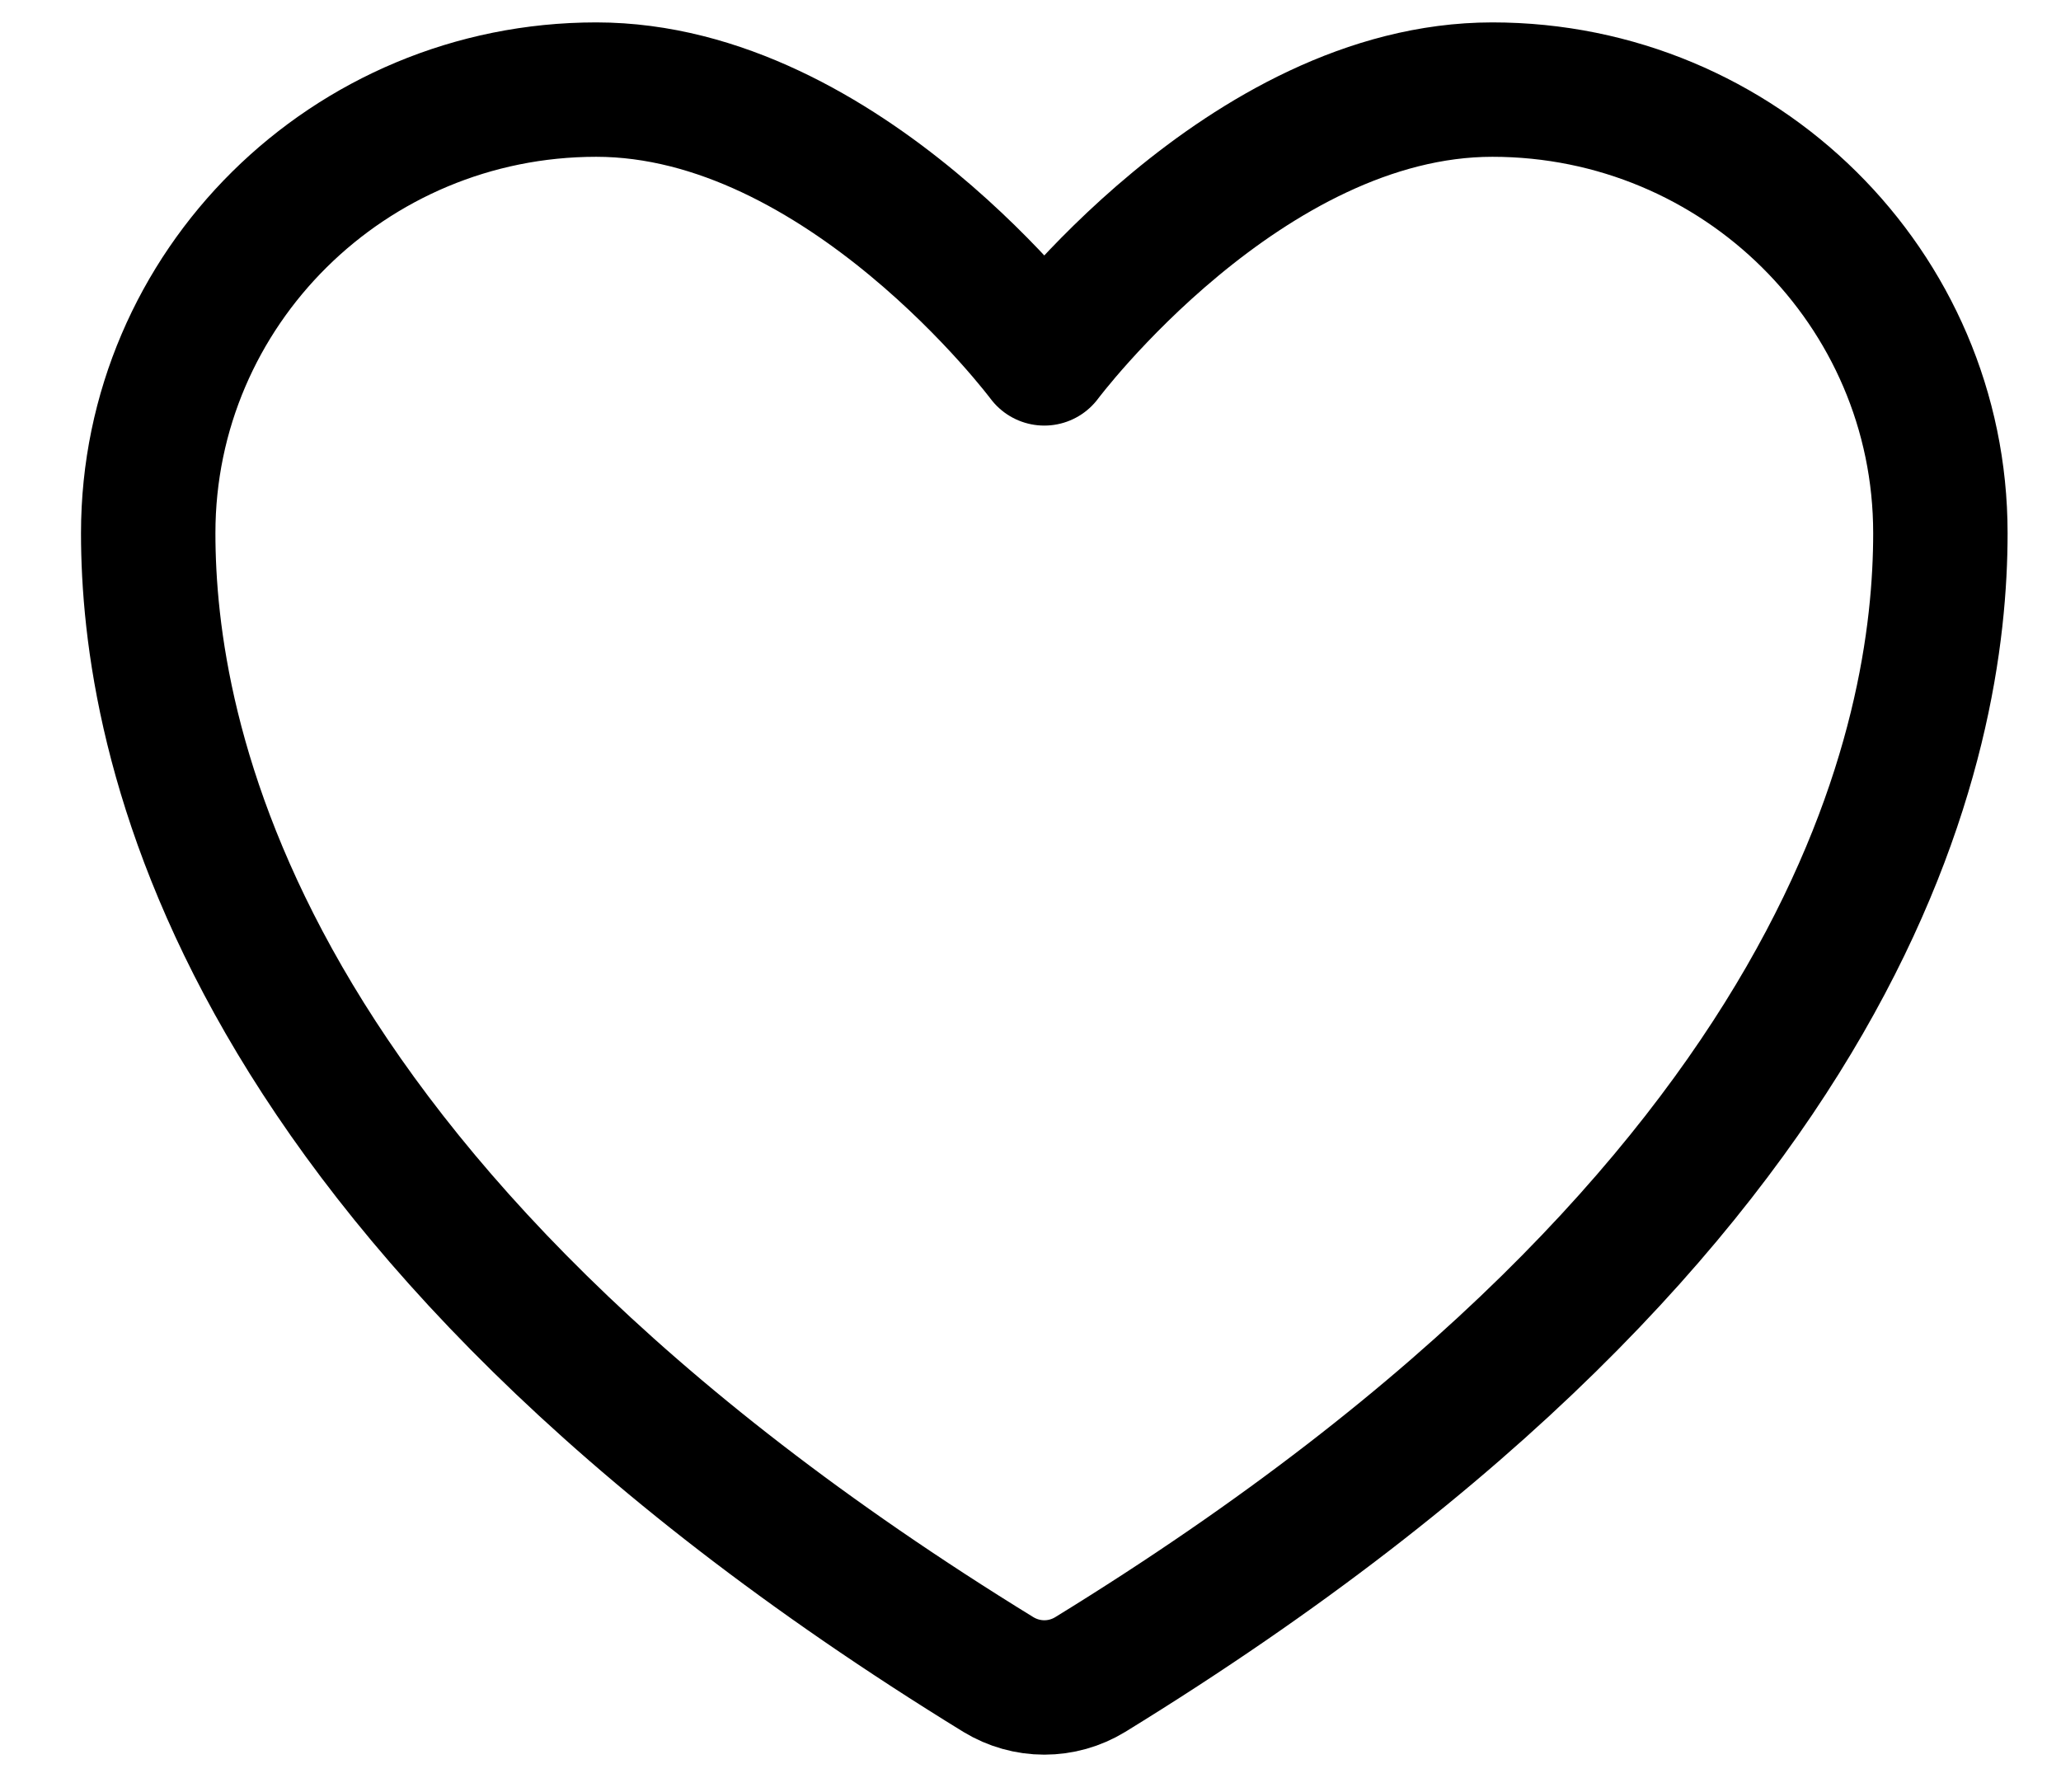
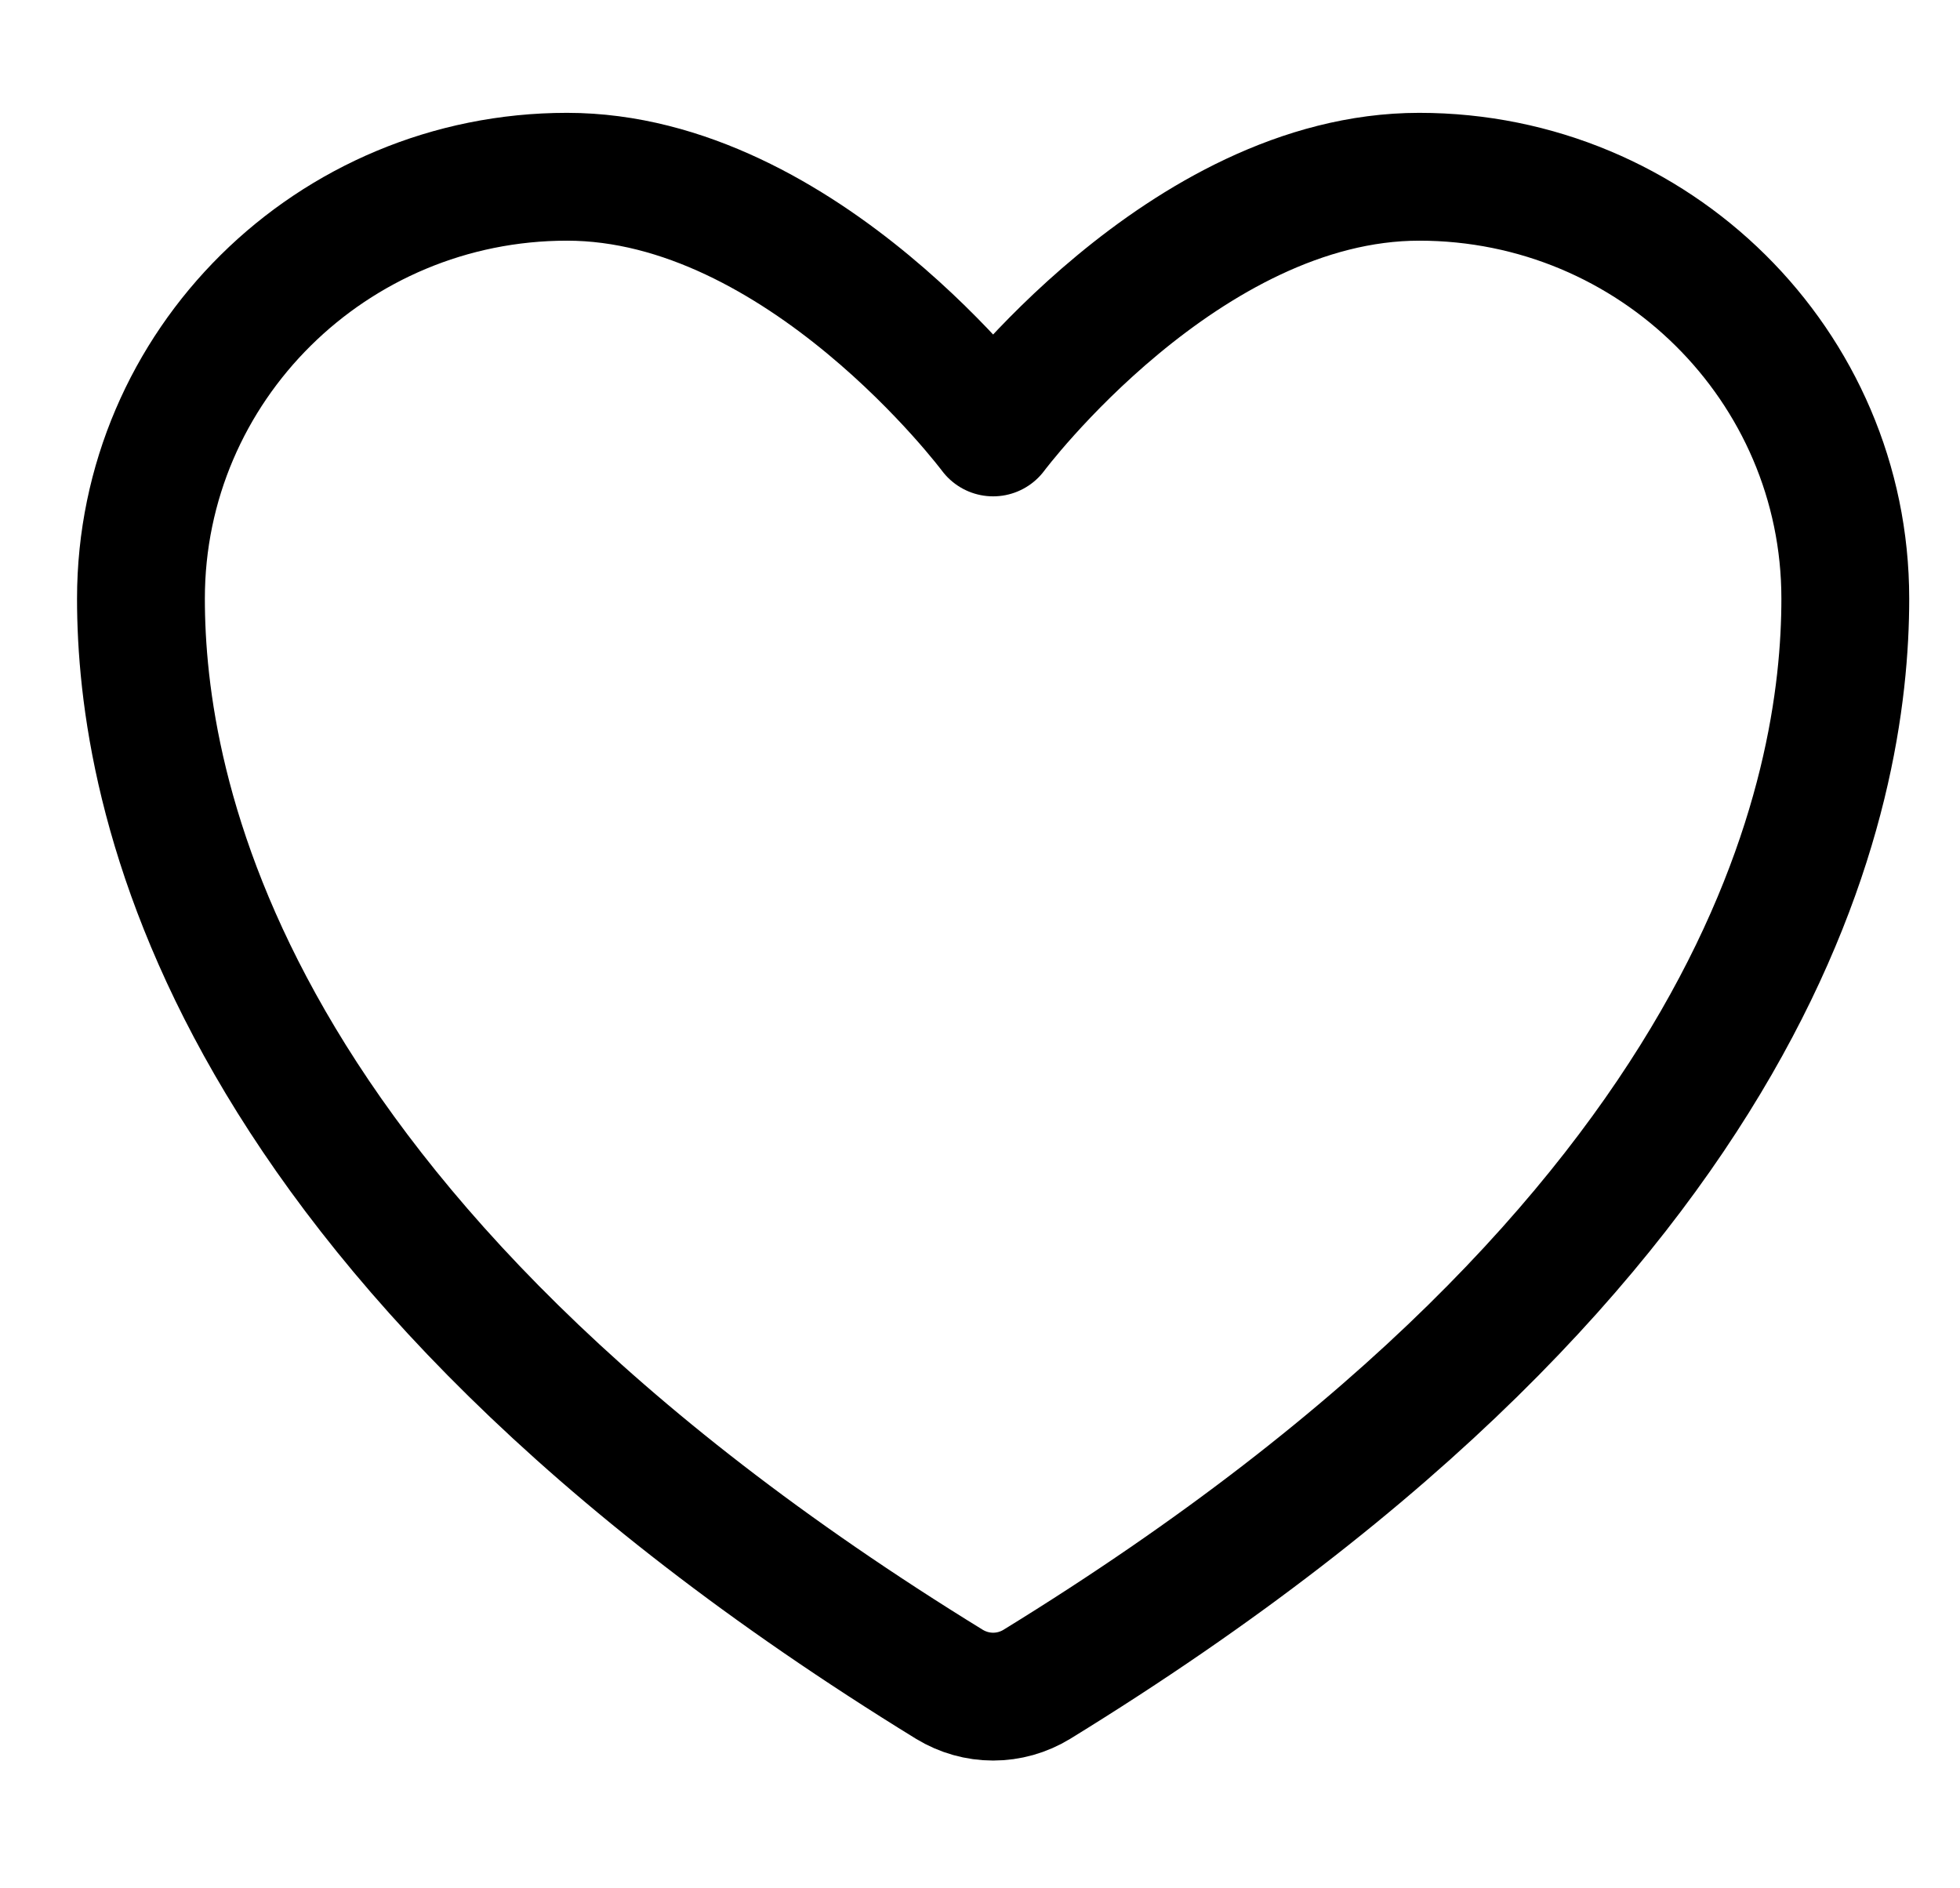
- <svg xmlns="http://www.w3.org/2000/svg" width="23" height="20" viewBox="0 0 23 20" fill="none">
+ <svg xmlns="http://www.w3.org/2000/svg" width="27" height="26" viewBox="0 0 23 20" fill="none">
  <path d="M6.654 1C3.893 1 1.654 3.216 1.654 5.95C1.654 8.157 2.529 13.395 11.142 18.69C11.297 18.784 11.474 18.834 11.654 18.834C11.835 18.834 12.012 18.784 12.166 18.69C20.779 13.395 21.654 8.157 21.654 5.95C21.654 3.216 19.415 1 16.654 1C13.893 1 11.654 4 11.654 4C11.654 4 9.415 1 6.654 1Z" stroke="black" stroke-width="1.5" stroke-linecap="round" stroke-linejoin="round" />
</svg>
